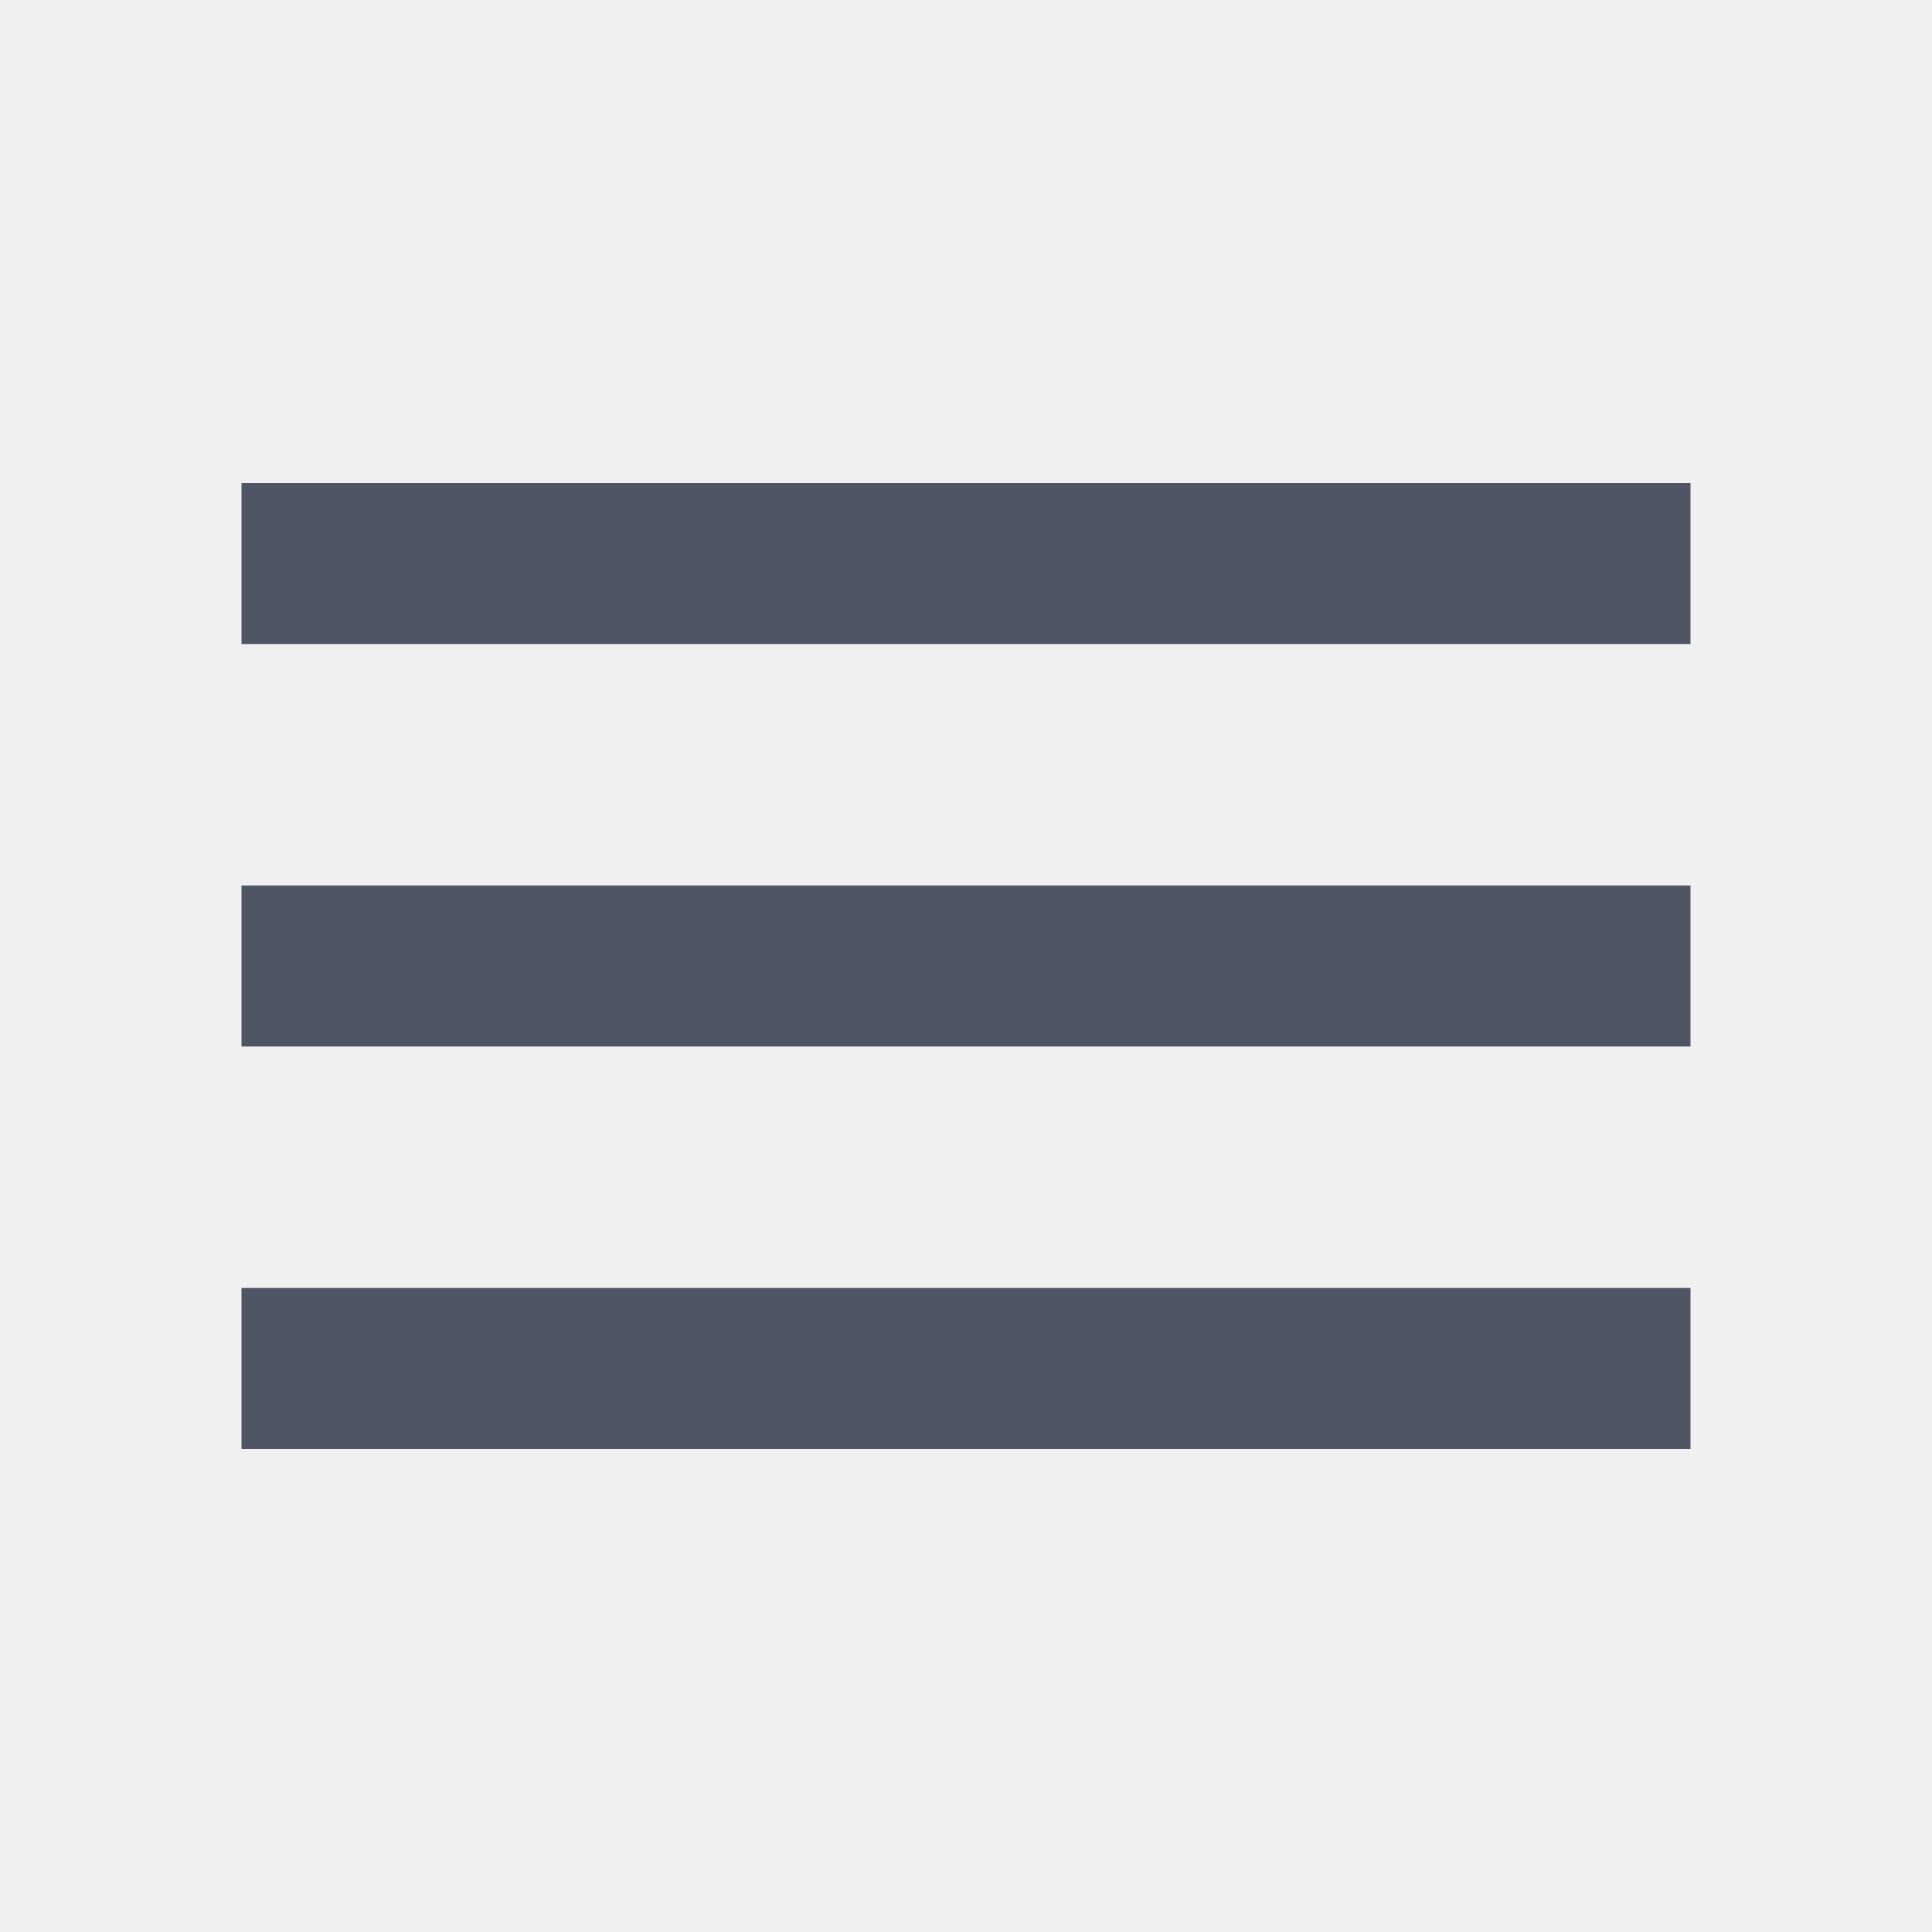
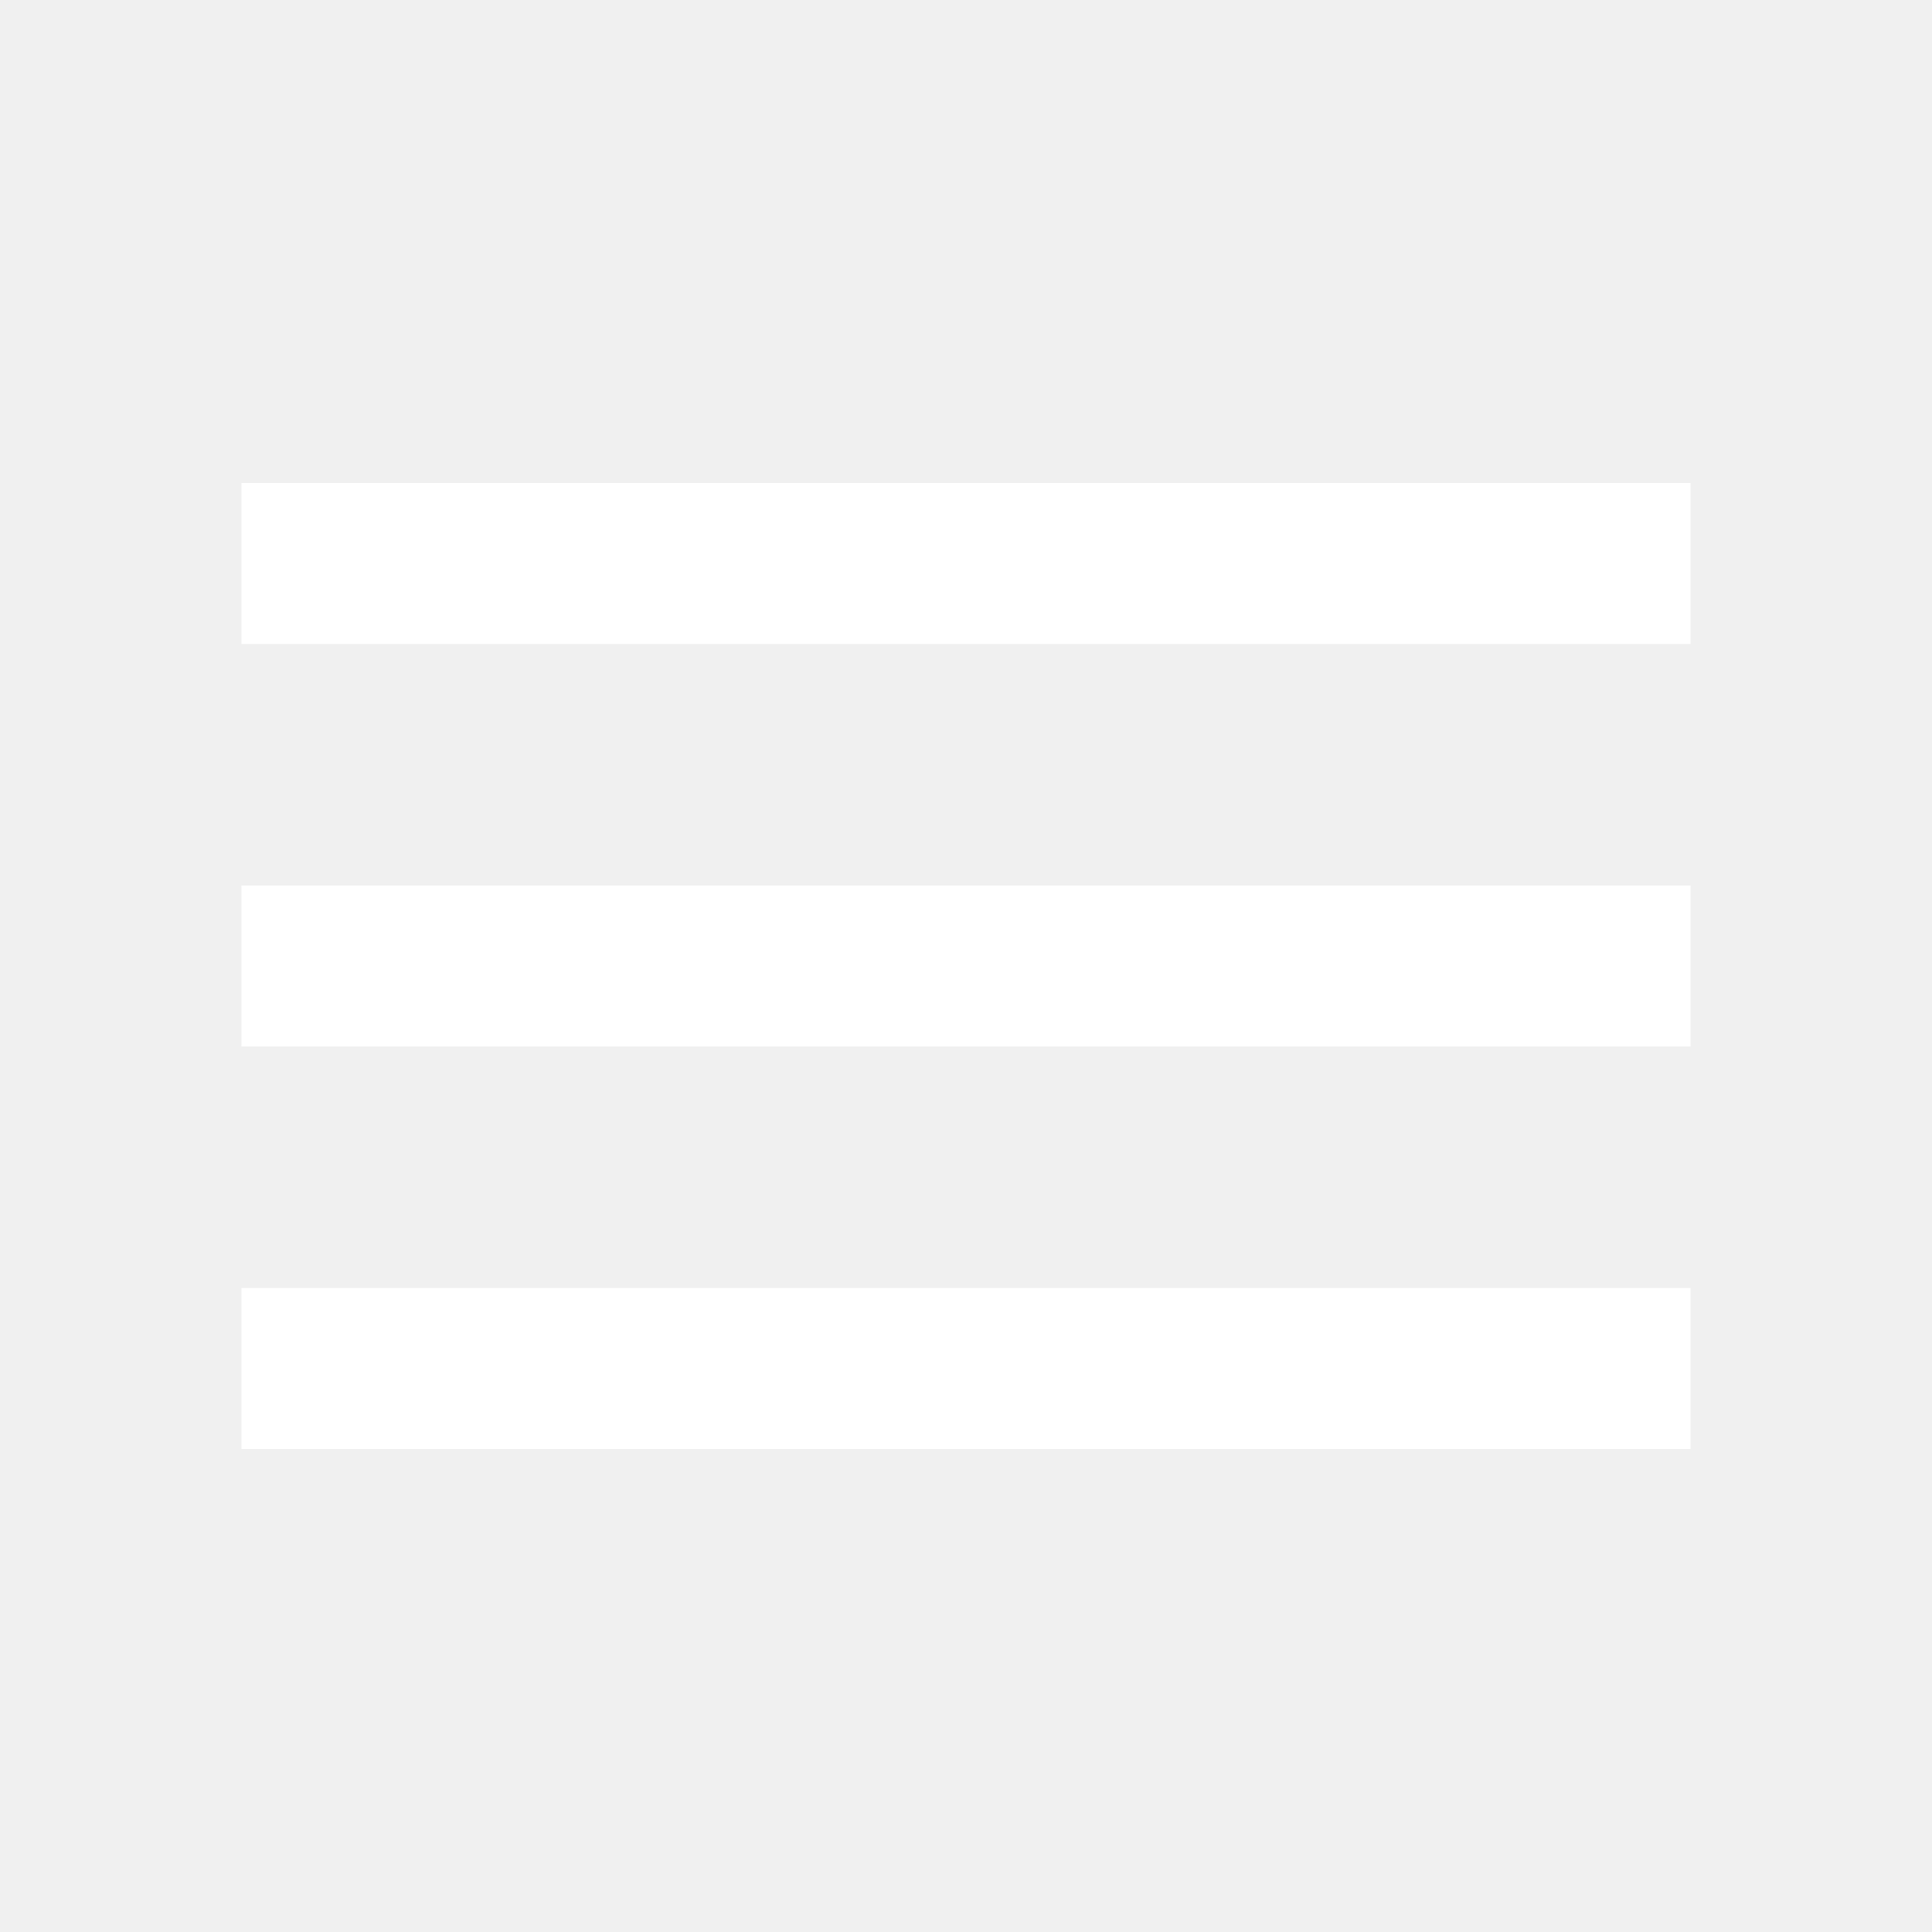
<svg xmlns="http://www.w3.org/2000/svg" width="24" height="24" viewBox="0 0 24 24" fill="none">
-   <path fill-rule="evenodd" clip-rule="evenodd" d="M3 8V6H21V8H3ZM3 13H21V11H3V13ZM3 18H21V16H3V18Z" fill="#505565" />
+   <path fill-rule="evenodd" clip-rule="evenodd" d="M3 8V6H21V8H3ZM3 13H21V11H3V13ZM3 18H21V16H3V18Z" fill="#FFFFFF" />
</svg>
